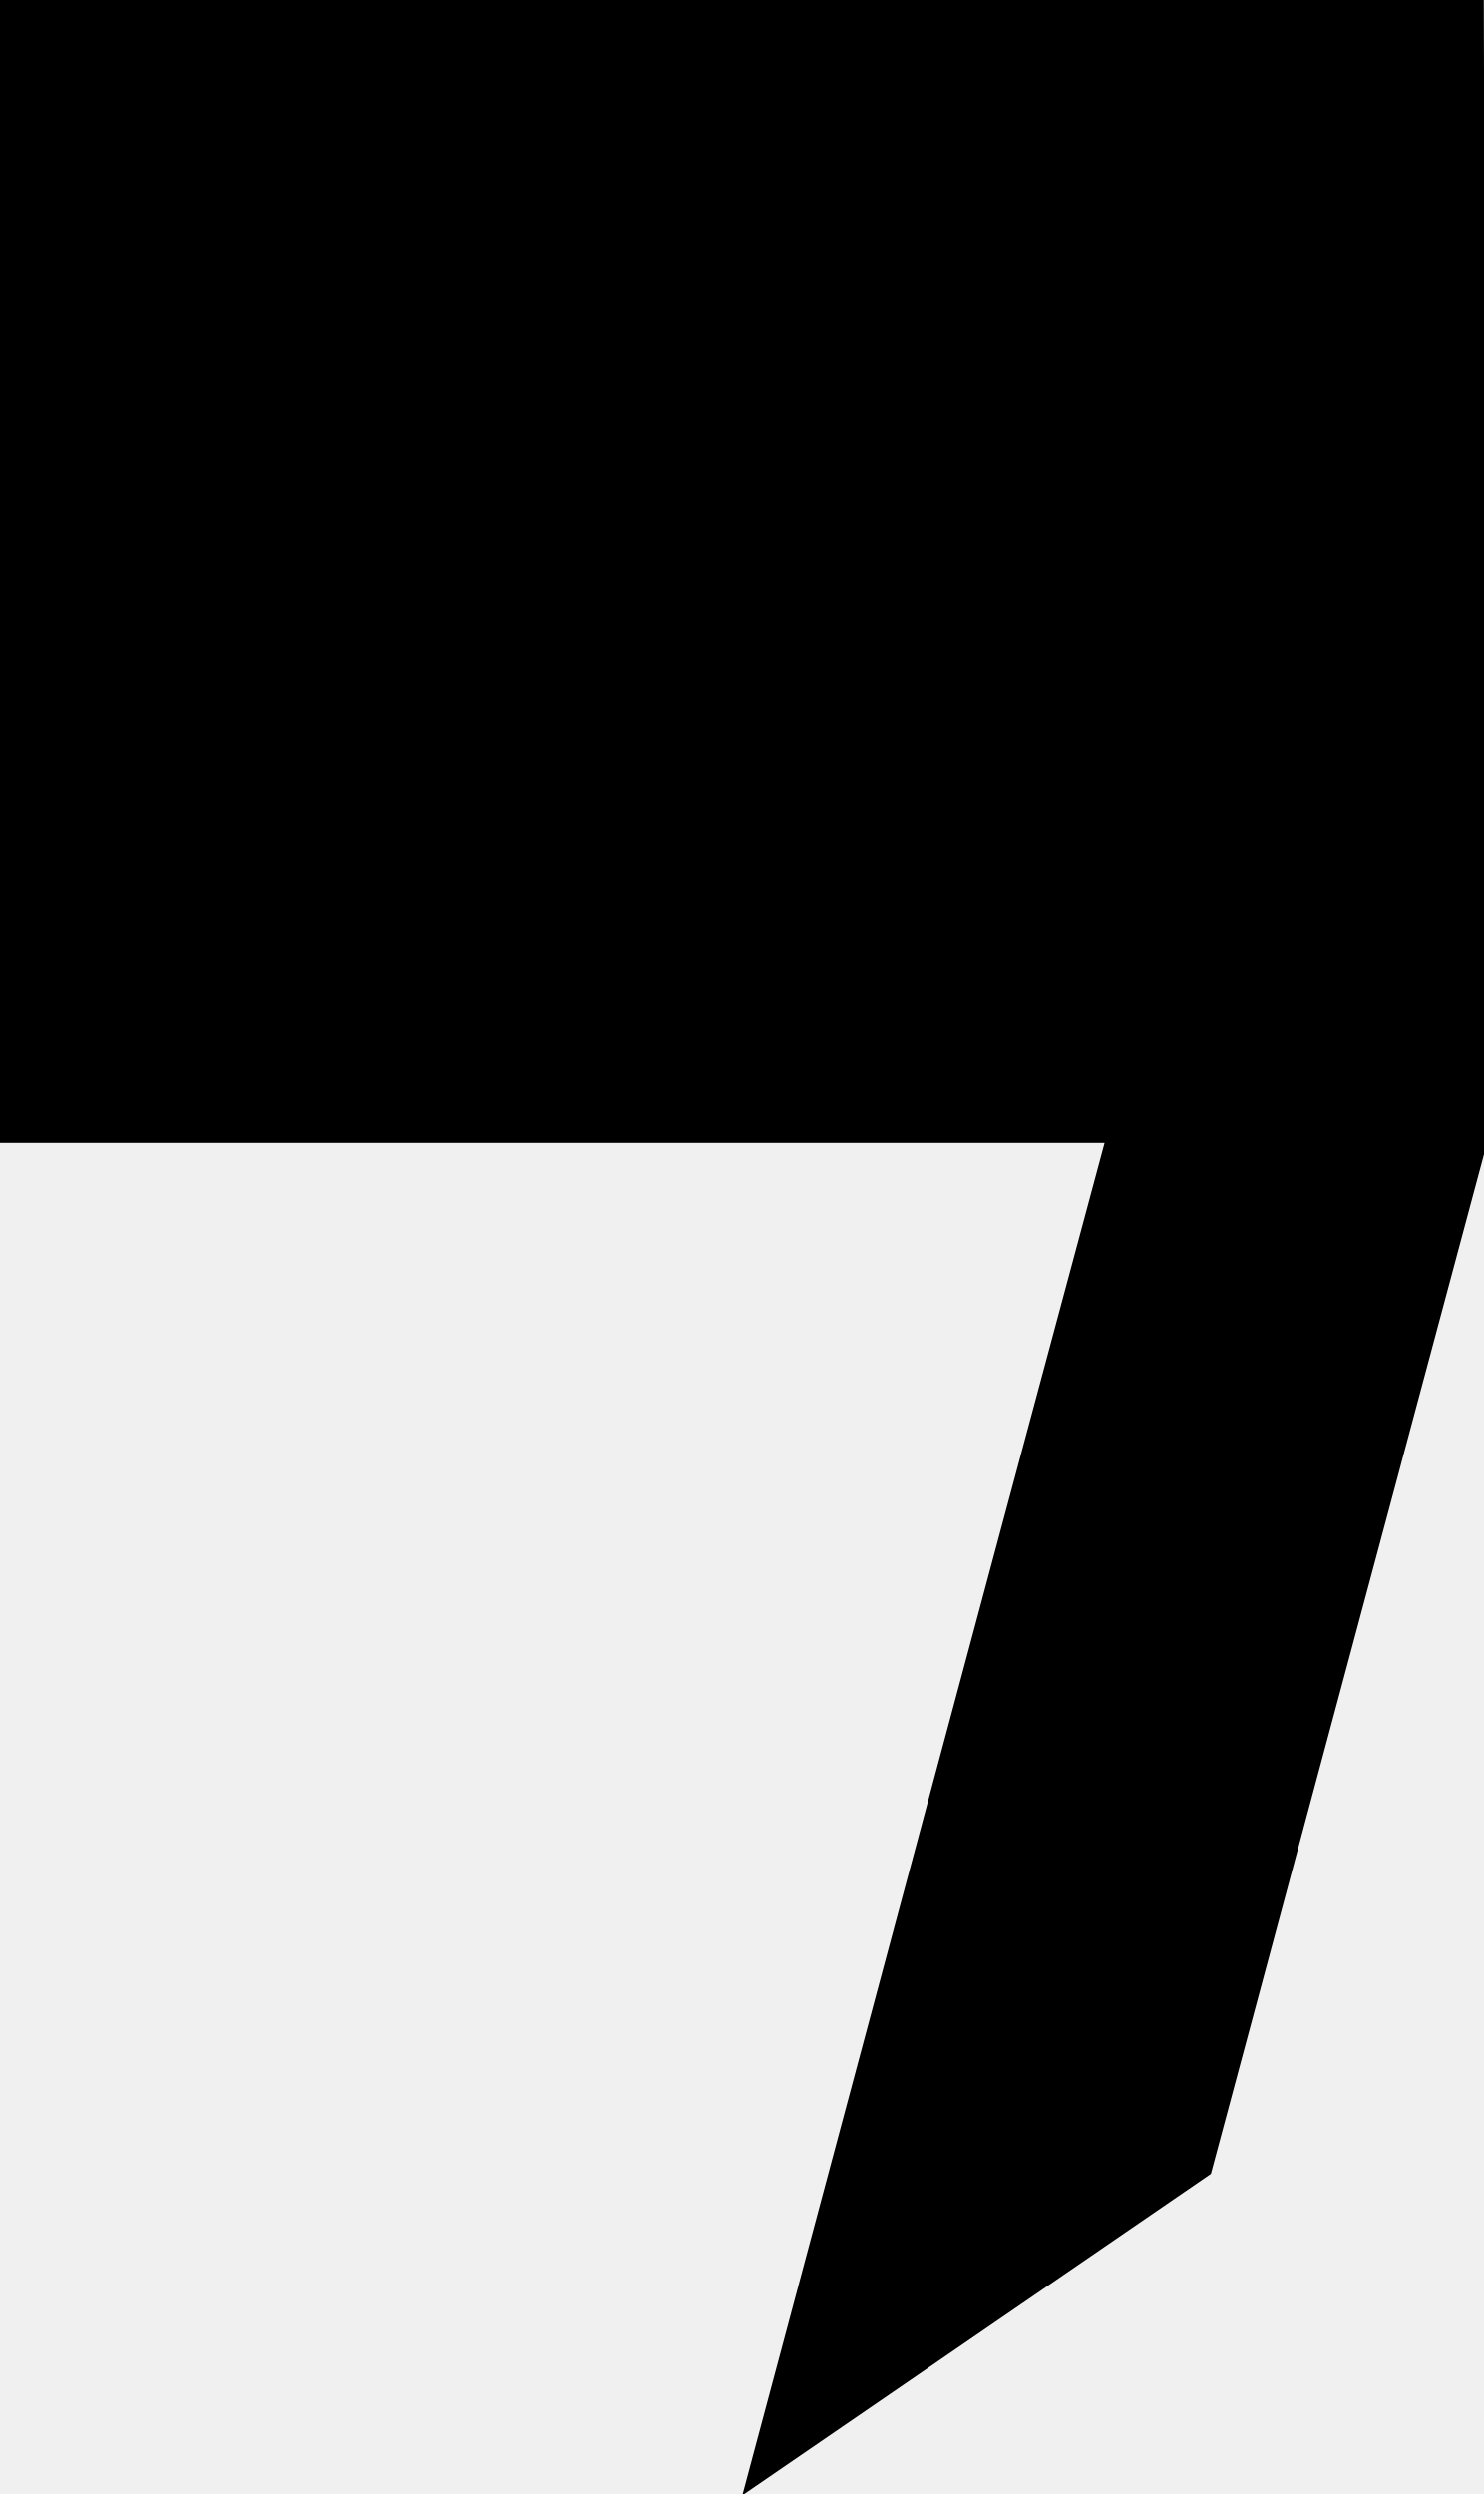
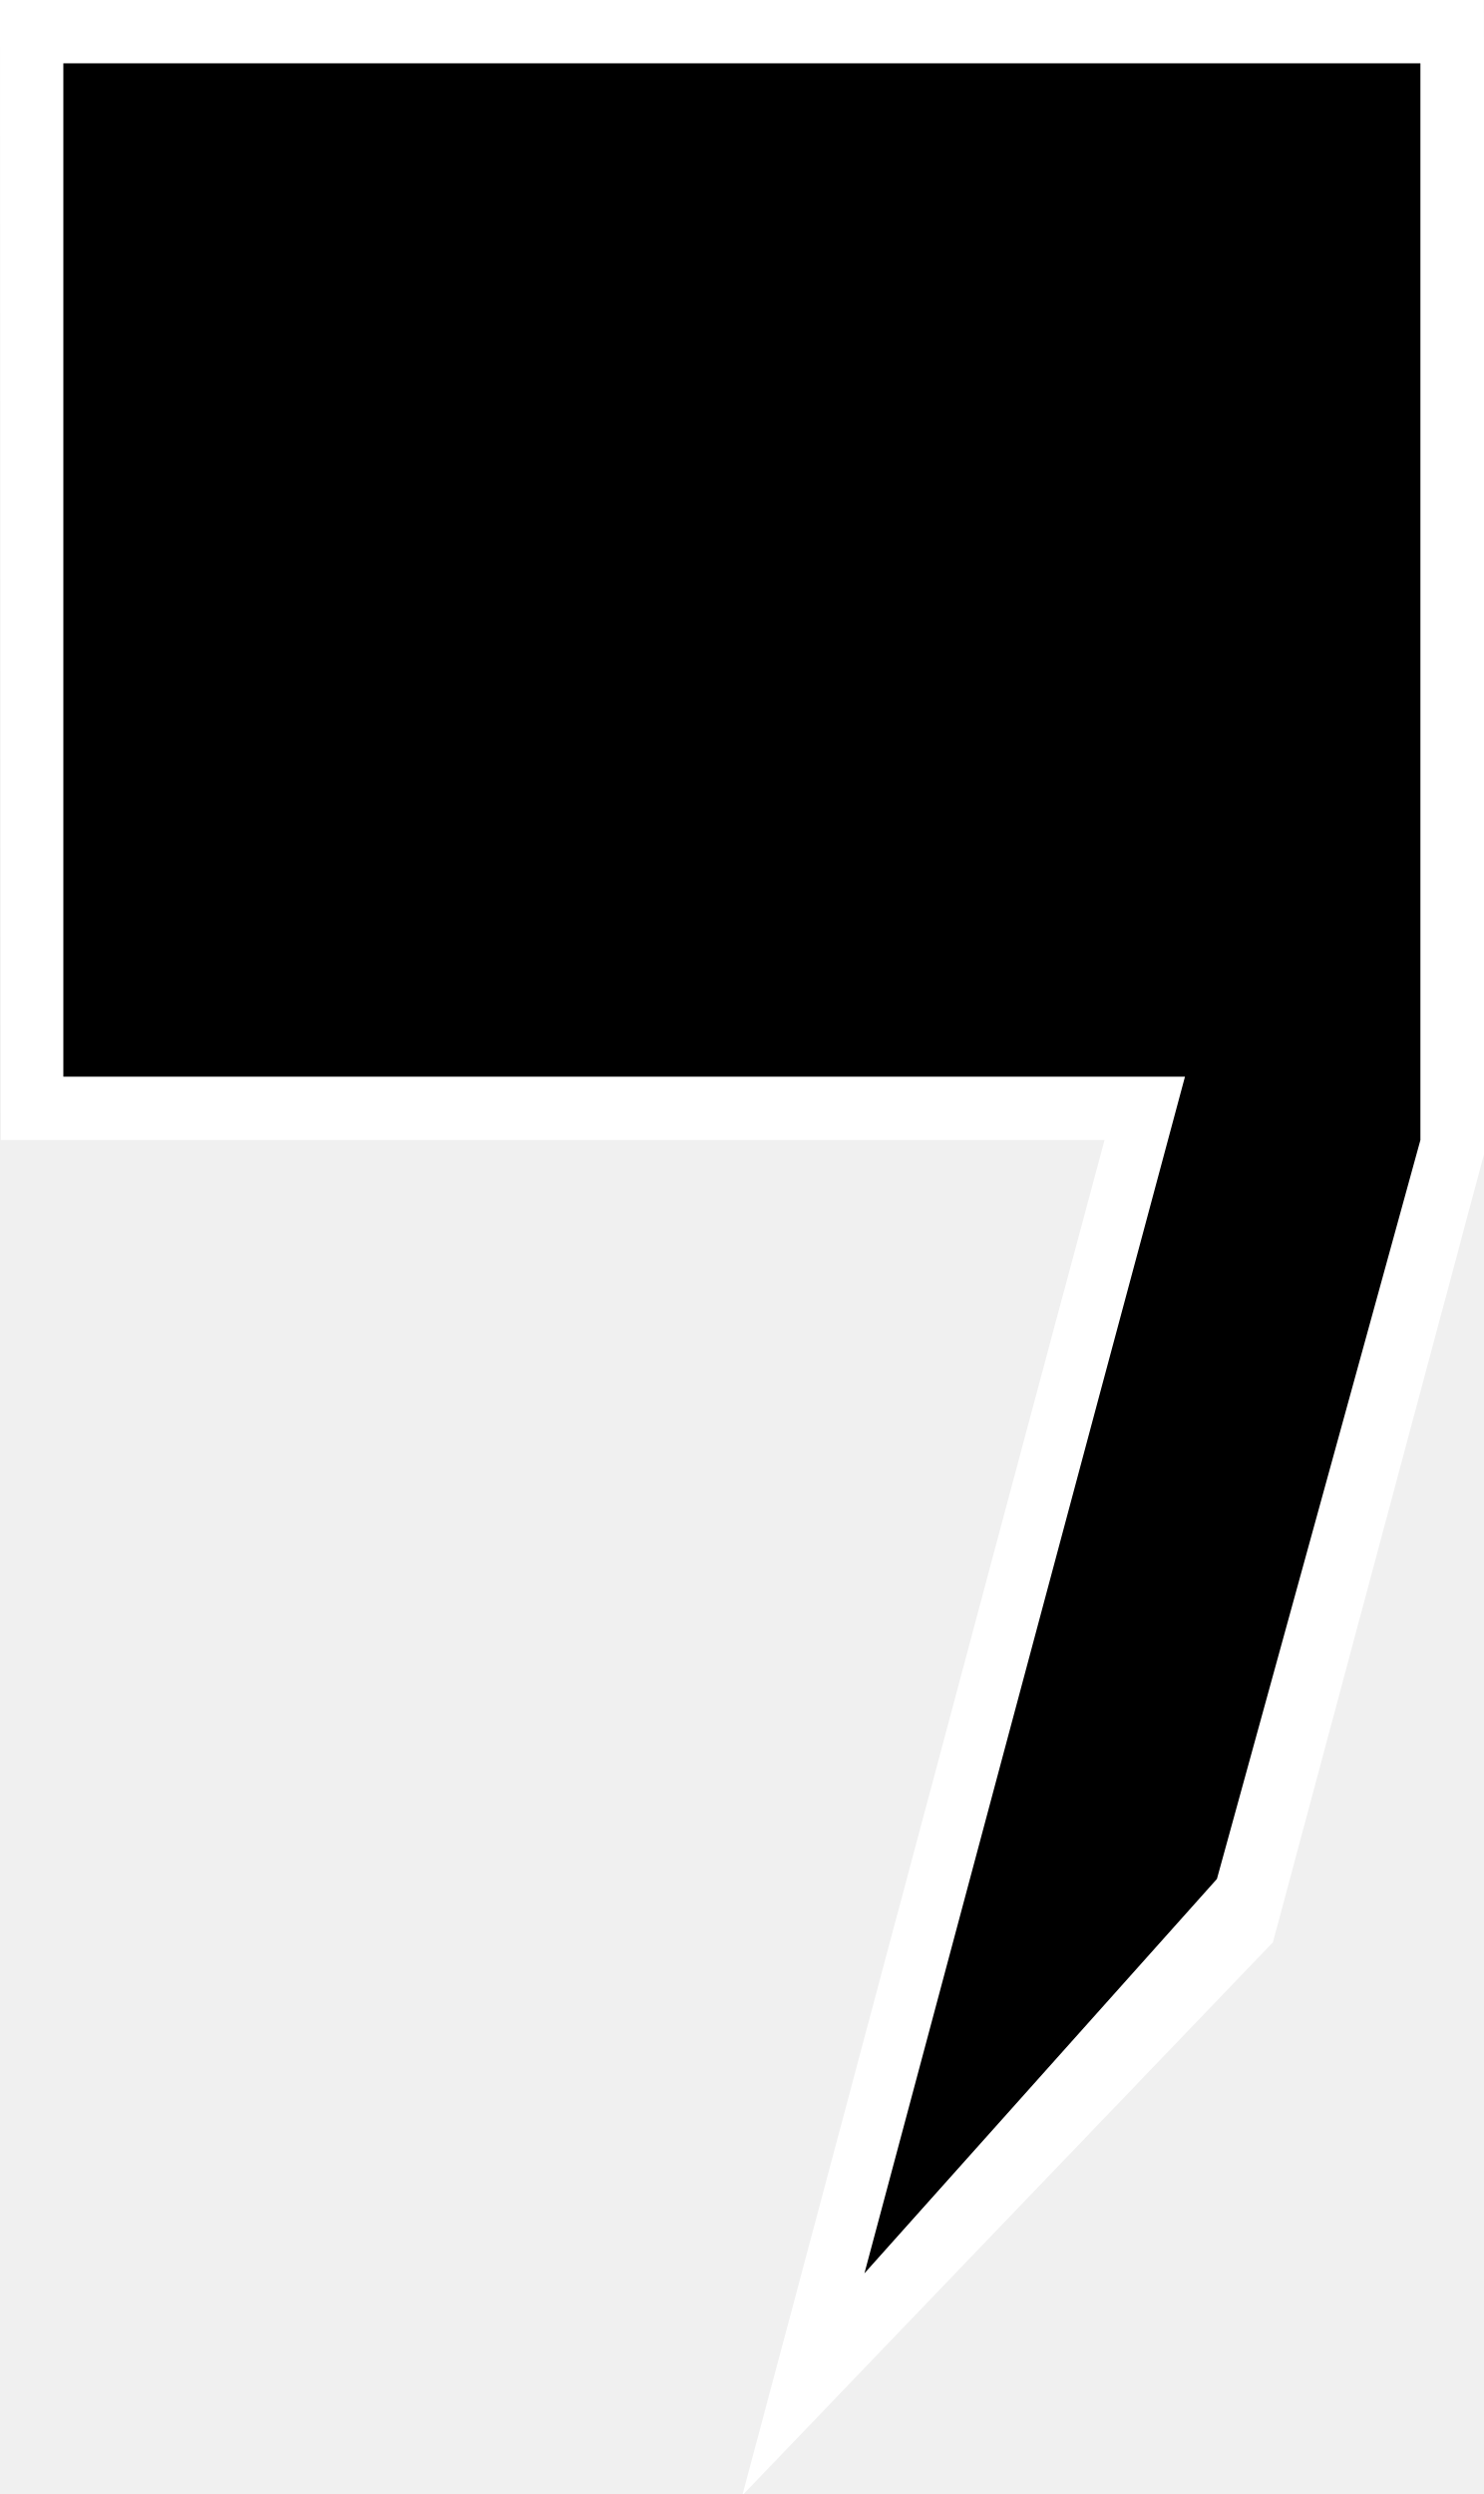
<svg xmlns="http://www.w3.org/2000/svg" fill="#000000" height="590.663" width="351.515" version="1.1" id="Capa_1" viewBox="0 0 87 146.189" xml:space="preserve">
  <defs id="defs2" />
  <g id="g2" transform="translate(0,-25.905)">
-     <path d="m 0,92.905 64.765,-10e-7 C 57.705,119.109 45.865,163.439 43.525,172.173 c 27.474,-18.844 0,0 27.474,-18.844 L 87.19,92.905 87,25.905 H 0 Z" id="path1" />
+     <path d="M 0.05,92.73 H 64.765 C 57.705,118.934 45.865,163.439 43.525,172.173 L 74.636,139.755 87.19,92.905 87,25.905 H 0 Z" id="path1" style="fill:#ffffff" />
+   </g>
+   <g id="g2-3" transform="matrix(0.7815287,0,0,0.7815287,17.22708,-9.072925)" style="fill:#ffffff;stroke-width:1.28">
+     <path d="m -17.292,92.364 84.15,0 C 59.797,118.568 45.149,173.382 42.809,182.116 L 69.255,152.535 84.522,97.115 V 16.36 H -17.292 Z" id="path1-8" style="fill:#000000;stroke-width:1.28" />
  </g>
</svg>
